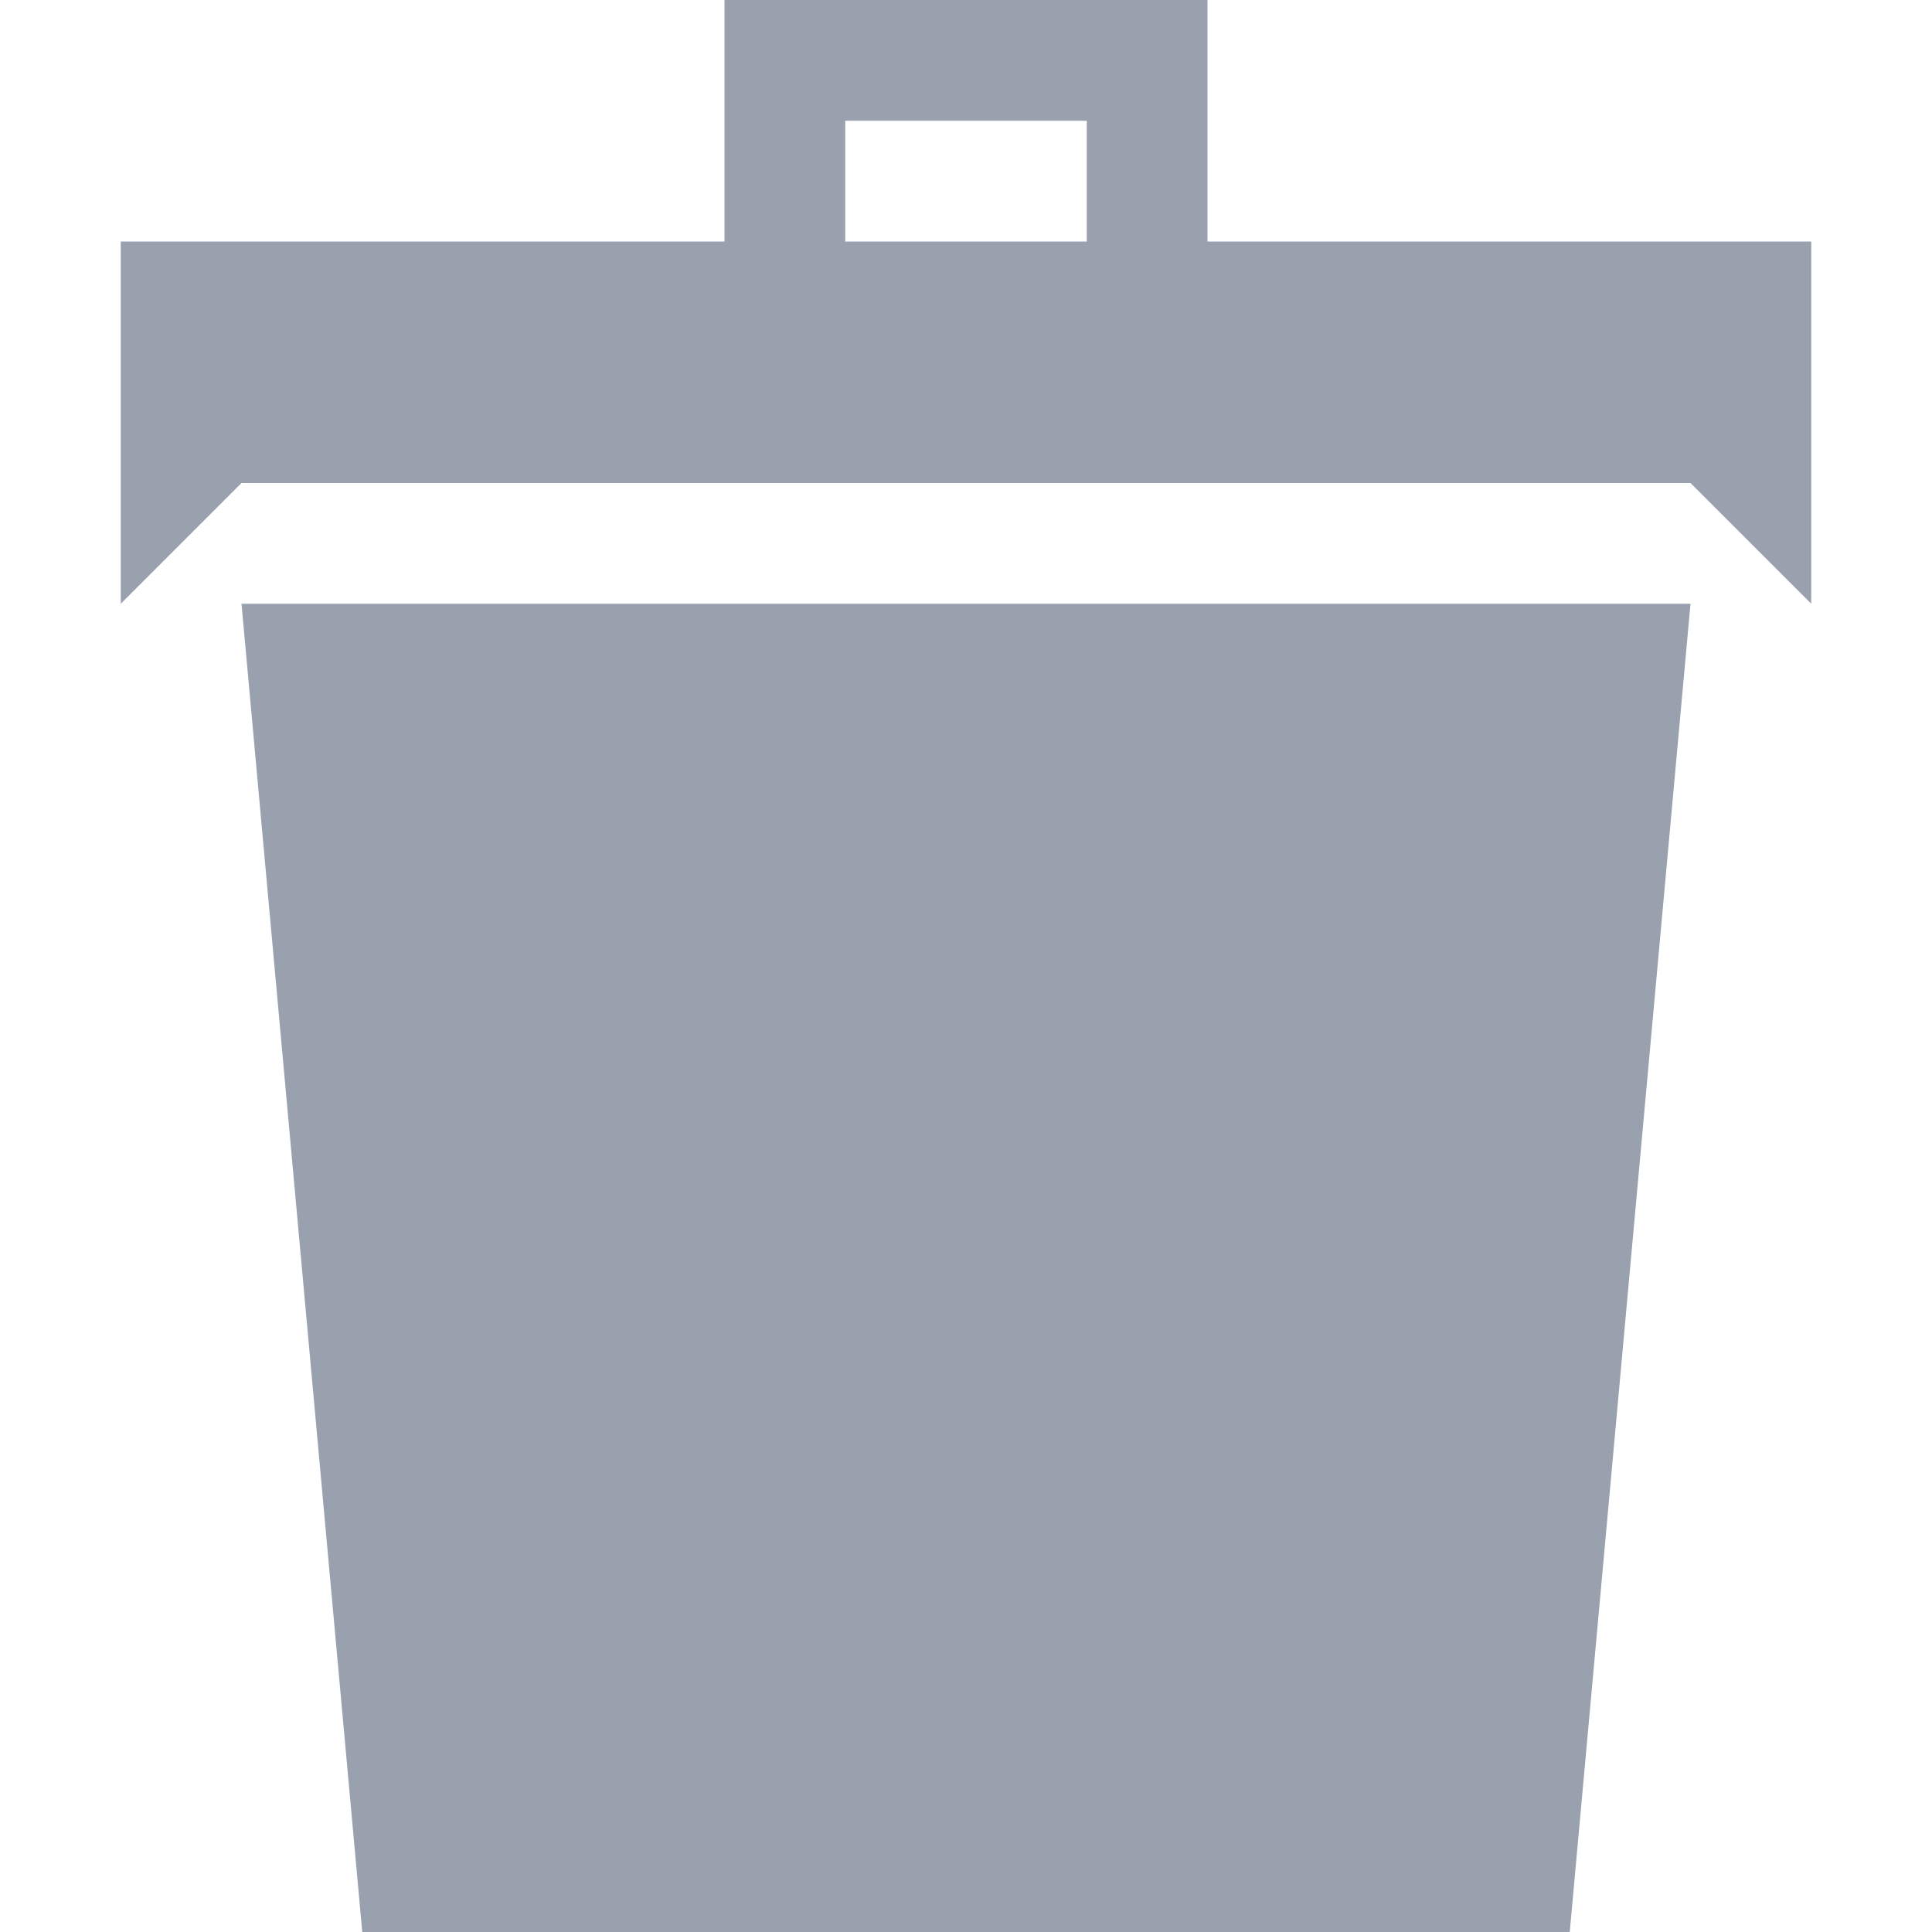
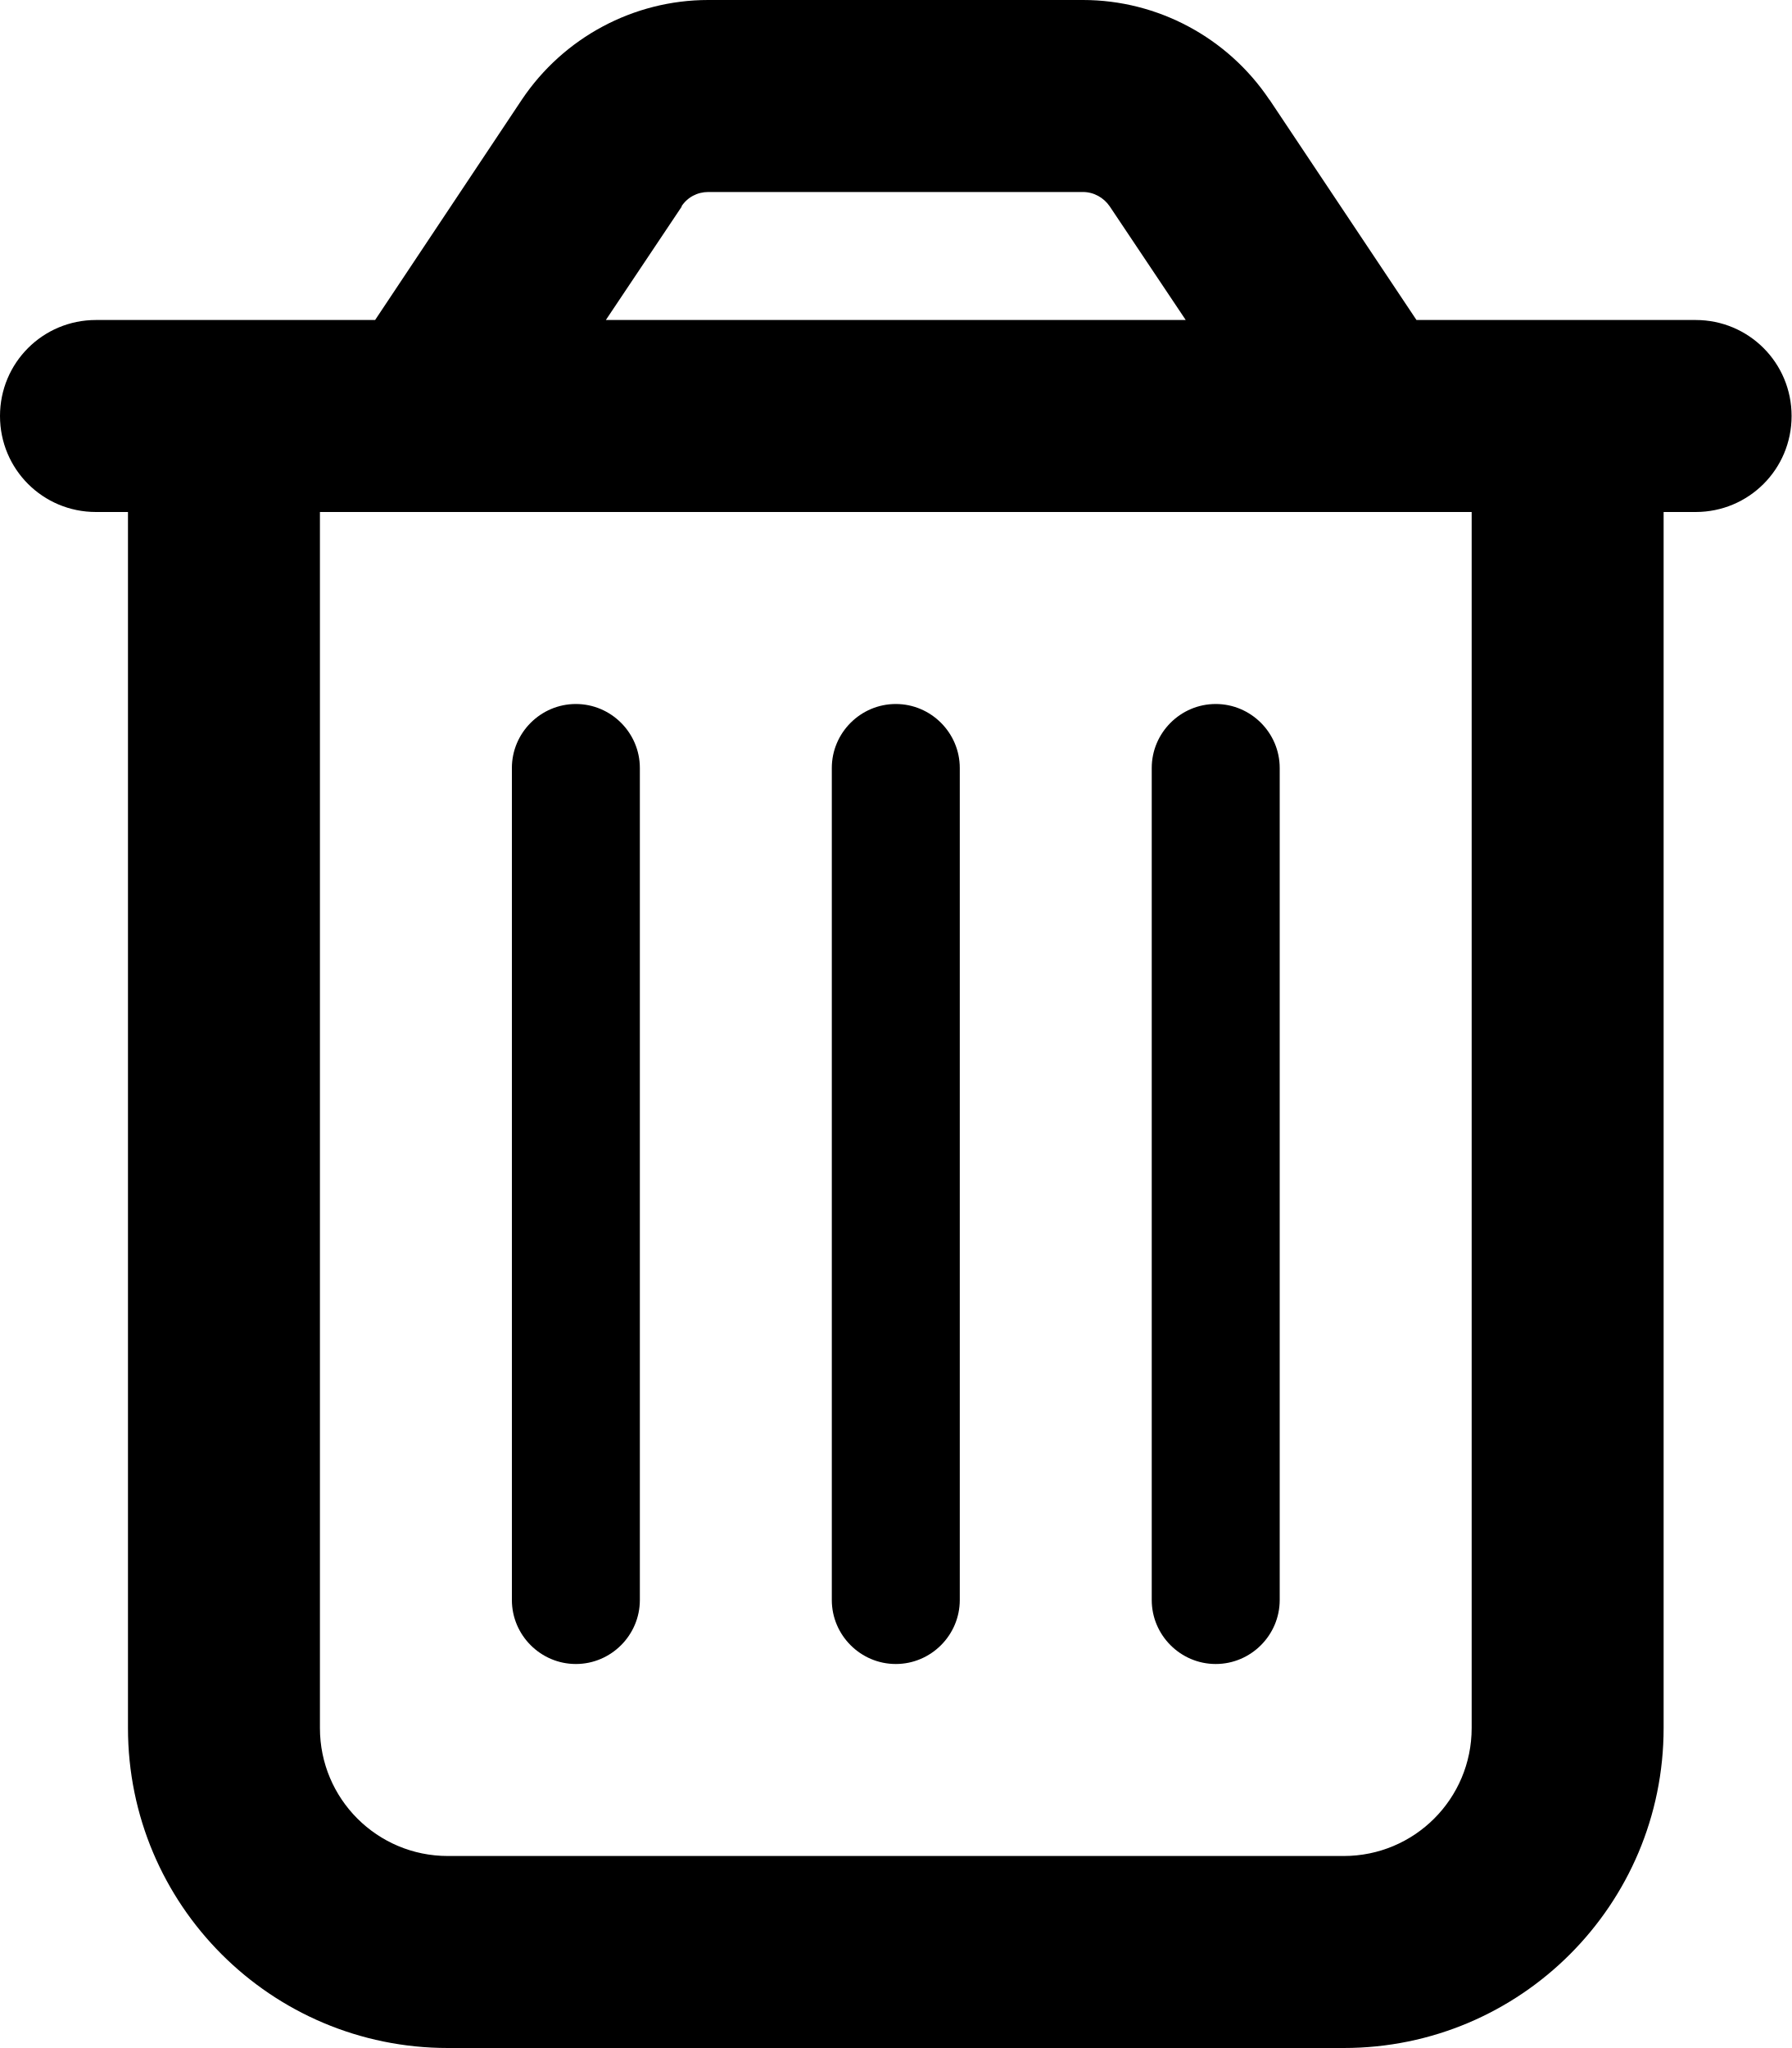
- <svg xmlns="http://www.w3.org/2000/svg" version="1.1" width="32" height="32" viewBox="0 0 32 32">
-   <path fill="#99a1af" d="M6 32h20l2-22h-24zM20 4v-4h-8v4h-10v6l2-2h24l2 2v-6h-10zM18 4h-4v-2h4v2z" />
+ <svg xmlns="http://www.w3.org/2000/svg" viewBox="0 0 448 512">
+   <path d="M170.5 51.6L151.5 80l145 0-19-28.4c-1.5-2.2-4-3.6-6.7-3.6l-93.7 0c-2.7 0-5.2 1.3-6.7 3.6zm147-26.6L354.2 80 368 80l48 0 8 0c13.3 0 24 10.7 24 24s-10.7 24-24 24l-8 0 0 304c0 44.2-35.8 80-80 80l-224 0c-44.2 0-80-35.8-80-80l0-304-8 0c-13.3 0-24-10.7-24-24S10.7 80 24 80l8 0 48 0 13.8 0 36.7-55.1C140.9 9.4 158.4 0 177.1 0l93.7 0c18.7 0 36.2 9.4 46.6 24.9zM80 128l0 304c0 17.7 14.3 32 32 32l224 0c17.7 0 32-14.3 32-32l0-304L80 128zm80 64l0 208c0 8.8-7.2 16-16 16s-16-7.2-16-16l0-208c0-8.8 7.2-16 16-16s16 7.2 16 16zm80 0l0 208c0 8.8-7.2 16-16 16s-16-7.2-16-16l0-208c0-8.8 7.2-16 16-16s16 7.2 16 16zm80 0l0 208c0 8.8-7.2 16-16 16s-16-7.2-16-16l0-208c0-8.8 7.2-16 16-16s16 7.2 16 16z" />
</svg>
